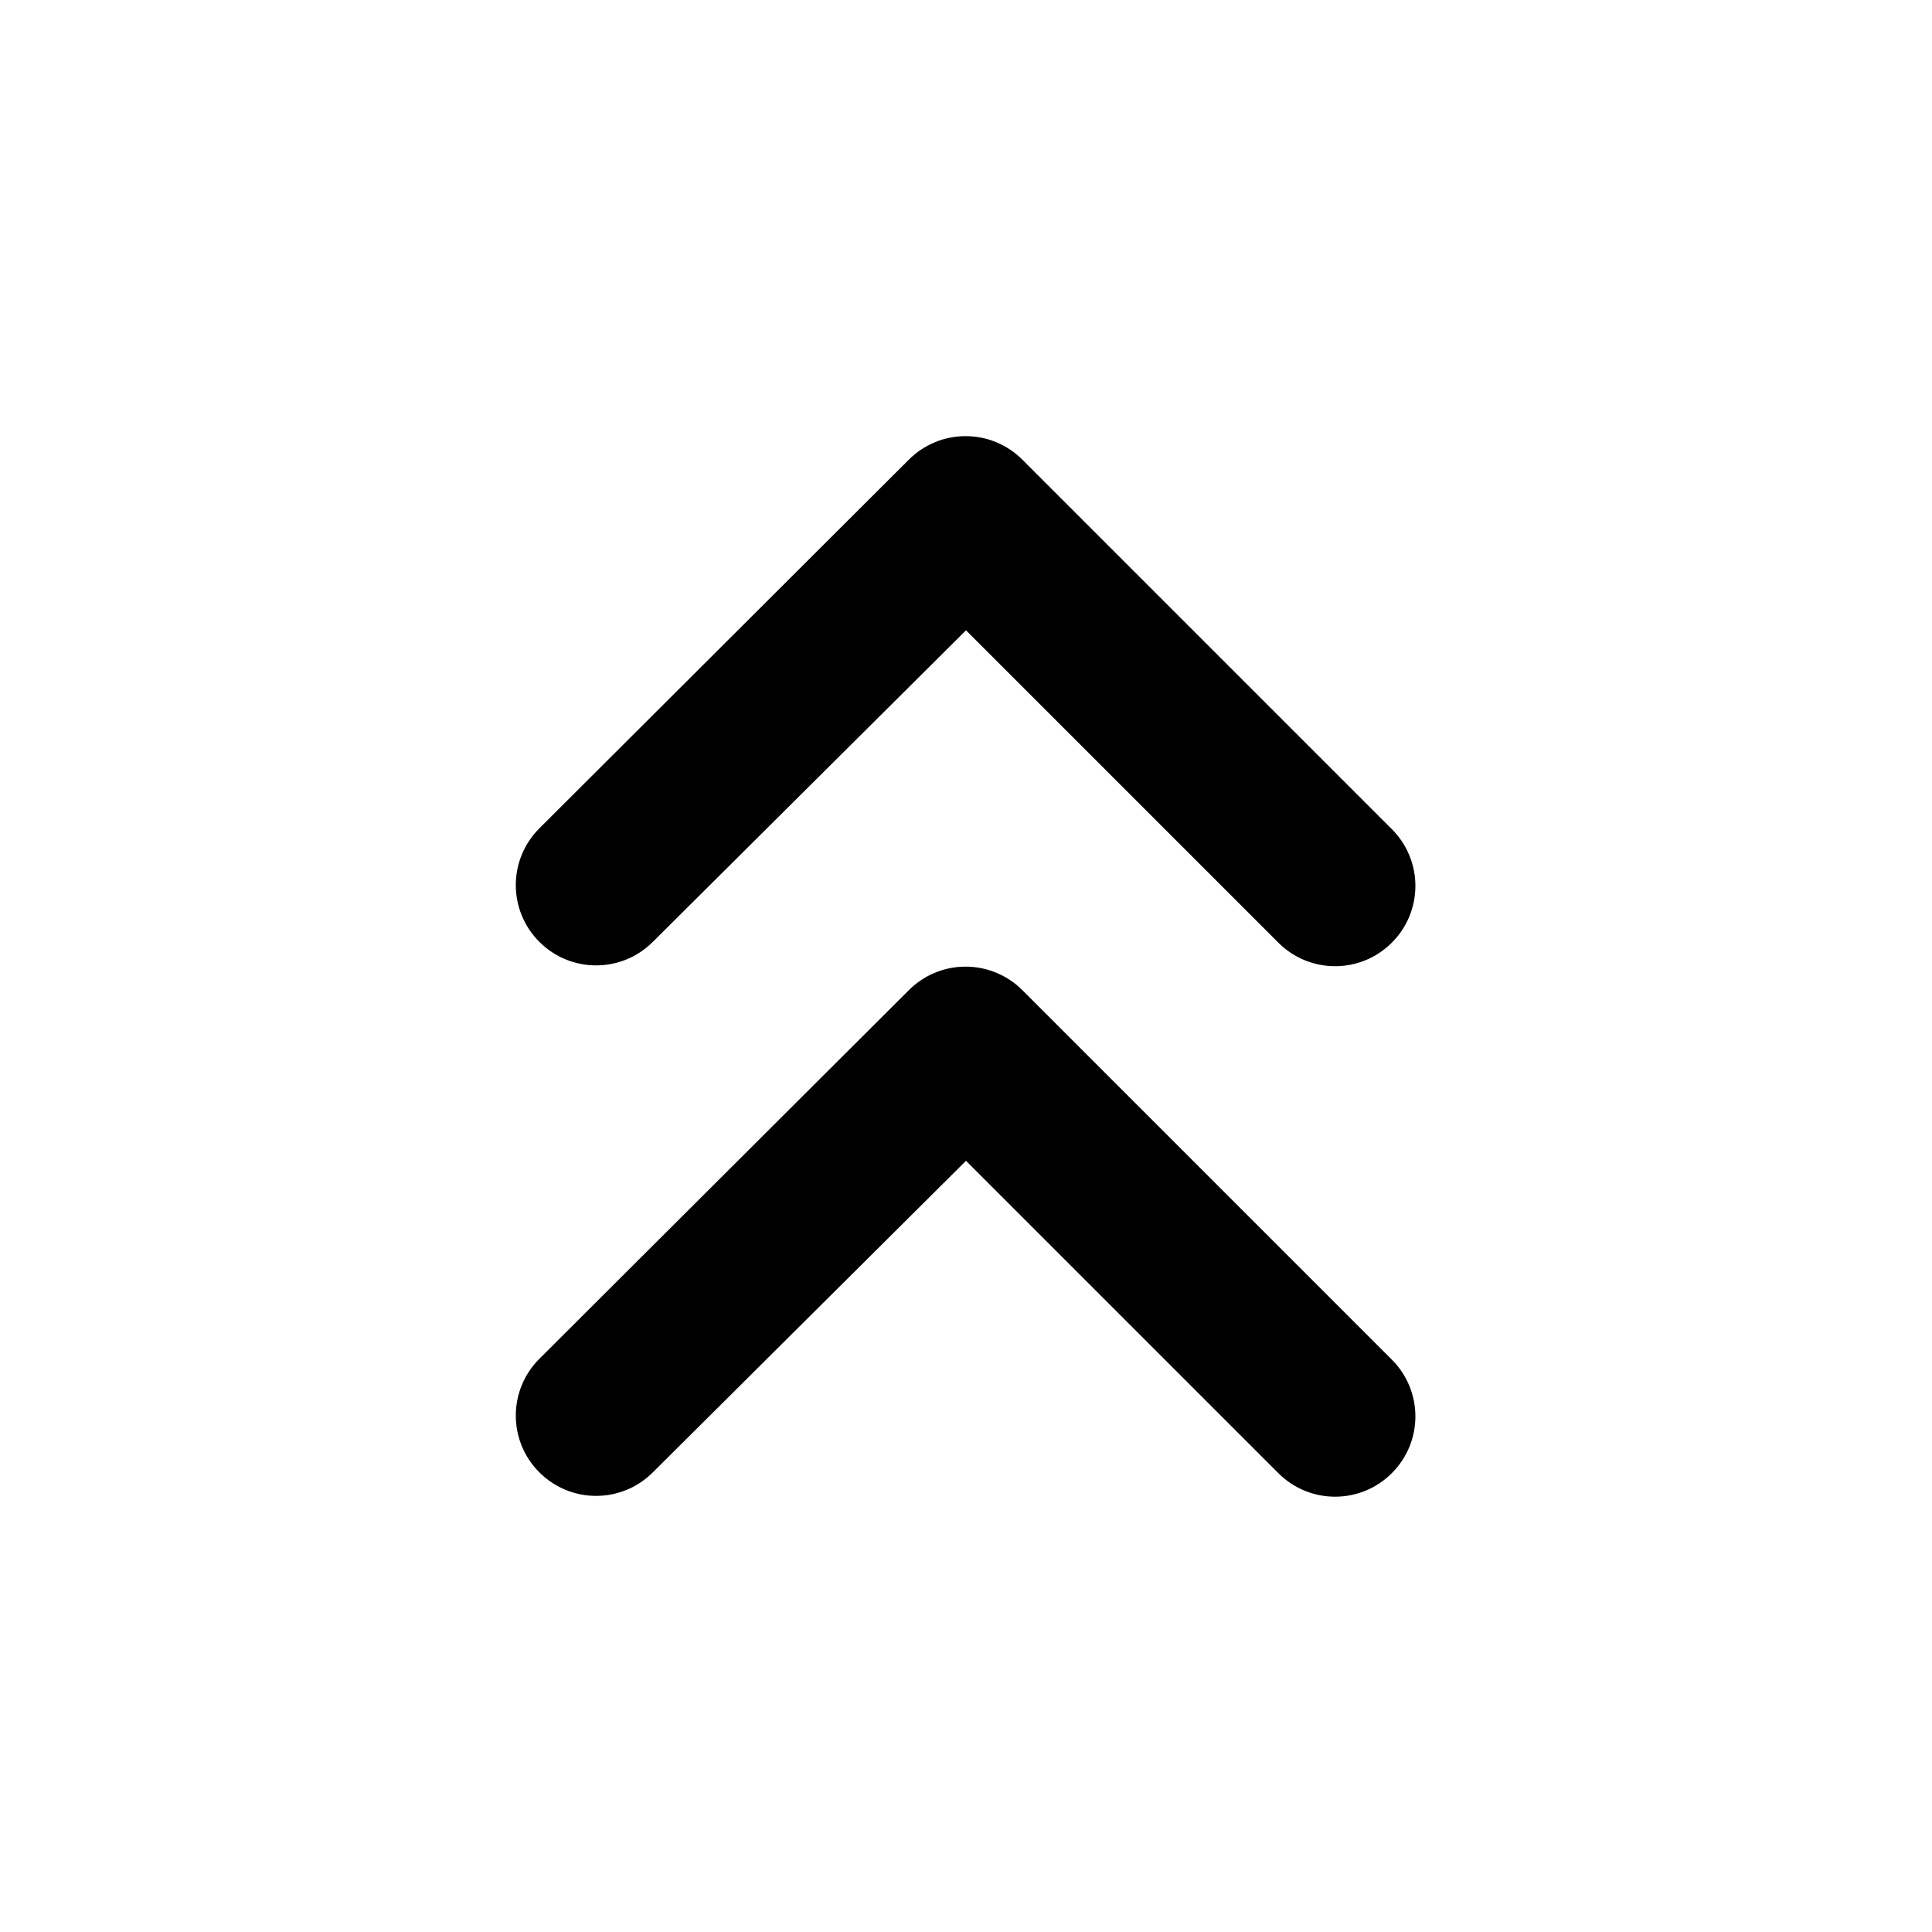
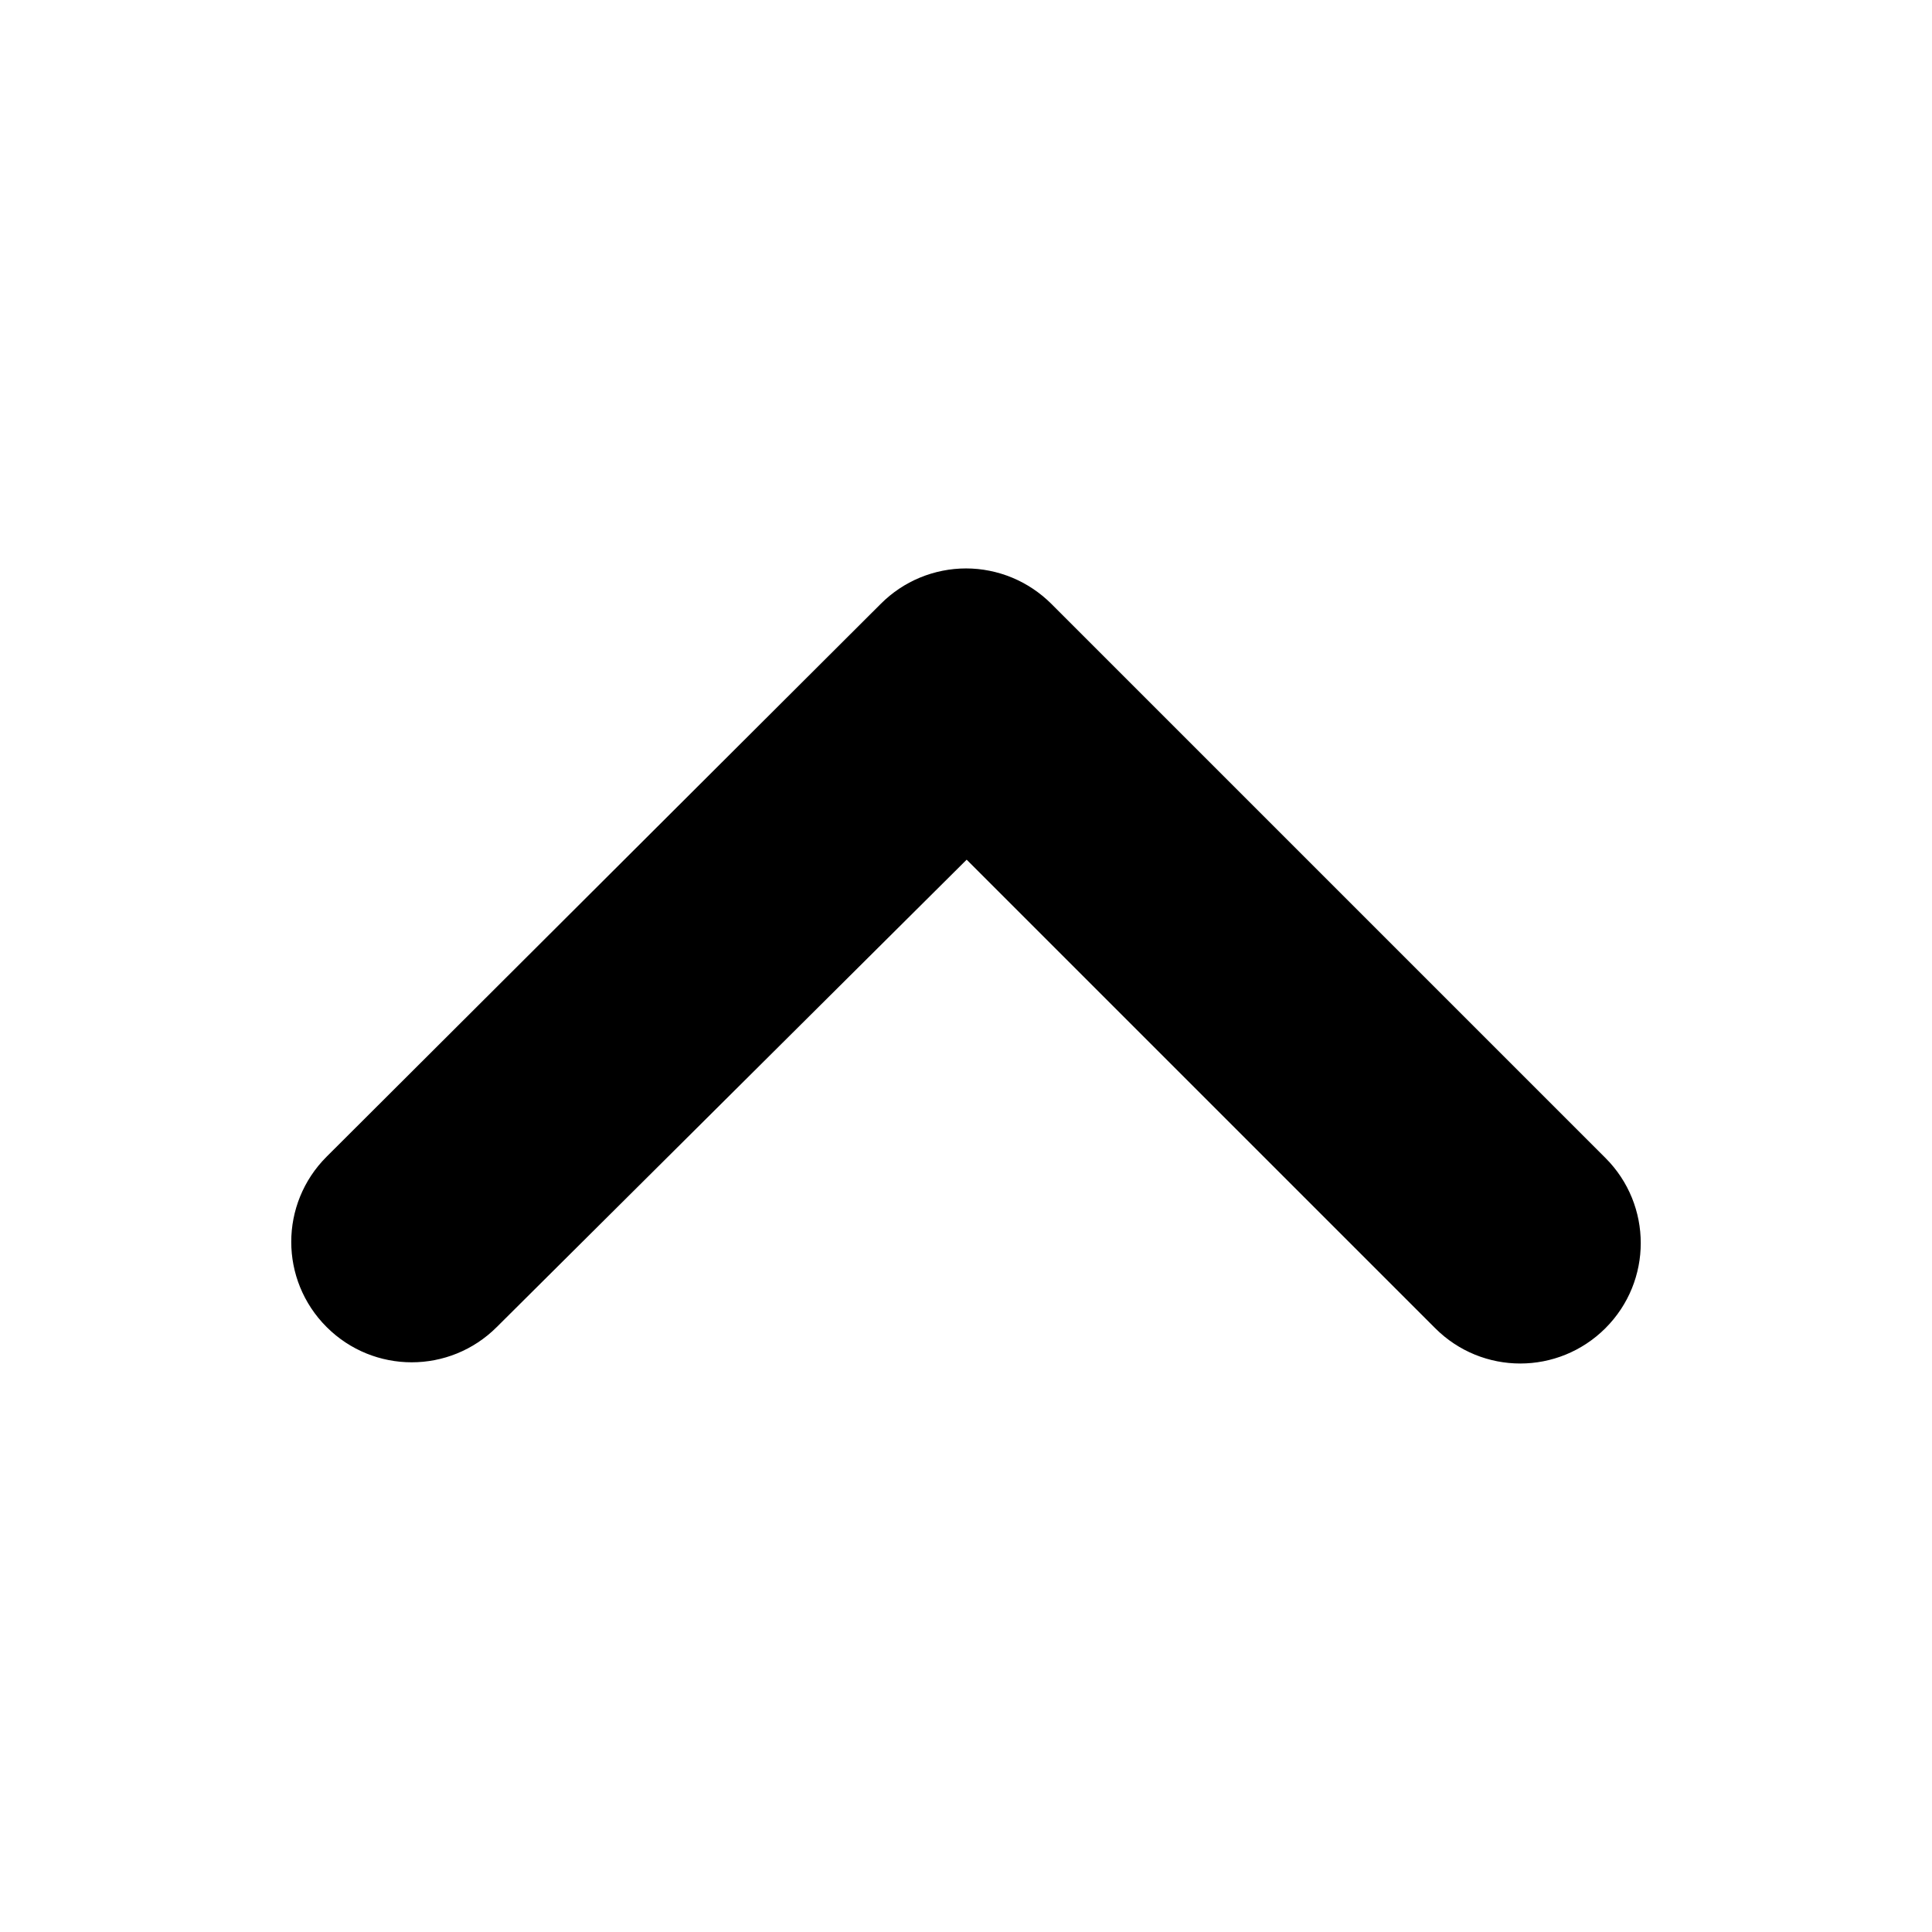
- <svg xmlns="http://www.w3.org/2000/svg" width="24" height="24" viewBox="0 0 24 24" fill="none">
-   <path d="M6.7 18.29C7.09 18.68 7.72 18.68 8.11 18.29L12 14.42L15.88 18.3C16.27 18.69 16.9 18.69 17.29 18.3C17.68 17.91 17.68 17.28 17.29 16.89L12.7 12.3C12.607 12.207 12.498 12.134 12.377 12.084C12.256 12.033 12.126 12.008 11.995 12.008C11.864 12.008 11.734 12.033 11.613 12.084C11.492 12.134 11.383 12.207 11.29 12.3L6.7 16.88C6.31 17.27 6.31 17.9 6.7 18.29Z" fill="black" />
-   <path d="M6.7 11.7C7.09 12.09 7.72 12.09 8.11 11.7L12 7.83L15.88 11.71C16.27 12.1 16.9 12.1 17.29 11.71C17.68 11.32 17.68 10.69 17.29 10.3L12.7 5.71C12.607 5.617 12.498 5.544 12.377 5.494C12.256 5.443 12.126 5.418 11.995 5.418C11.864 5.418 11.734 5.443 11.613 5.494C11.492 5.544 11.383 5.617 11.29 5.71L6.7 10.29C6.31 10.68 6.31 11.31 6.7 11.7Z" fill="black" />
+ <svg xmlns="http://www.w3.org/2000/svg" width="16" height="16" viewBox="0 0 16 16" fill="none">
+   <g transform="translate(2.4125, 4.7075)">
+     <path id="Vector" d="M0.292 6.282C0.682 6.672 1.312 6.672 1.702 6.282L5.593 2.412L9.473 6.292C9.863 6.682 10.492 6.682 10.883 6.292C11.273 5.902 11.273 5.272 10.883 4.882L6.293 0.292C6.2 0.2 6.09 0.126 5.969 0.076C5.848 0.026 5.718 0 5.588 0C5.457 0 5.327 0.026 5.206 0.076C5.085 0.126 4.975 0.2 4.883 0.292L0.292 4.872C-0.098 5.262 -0.098 5.892 0.292 6.282Z" fill="black" />
+   </g>
</svg>
